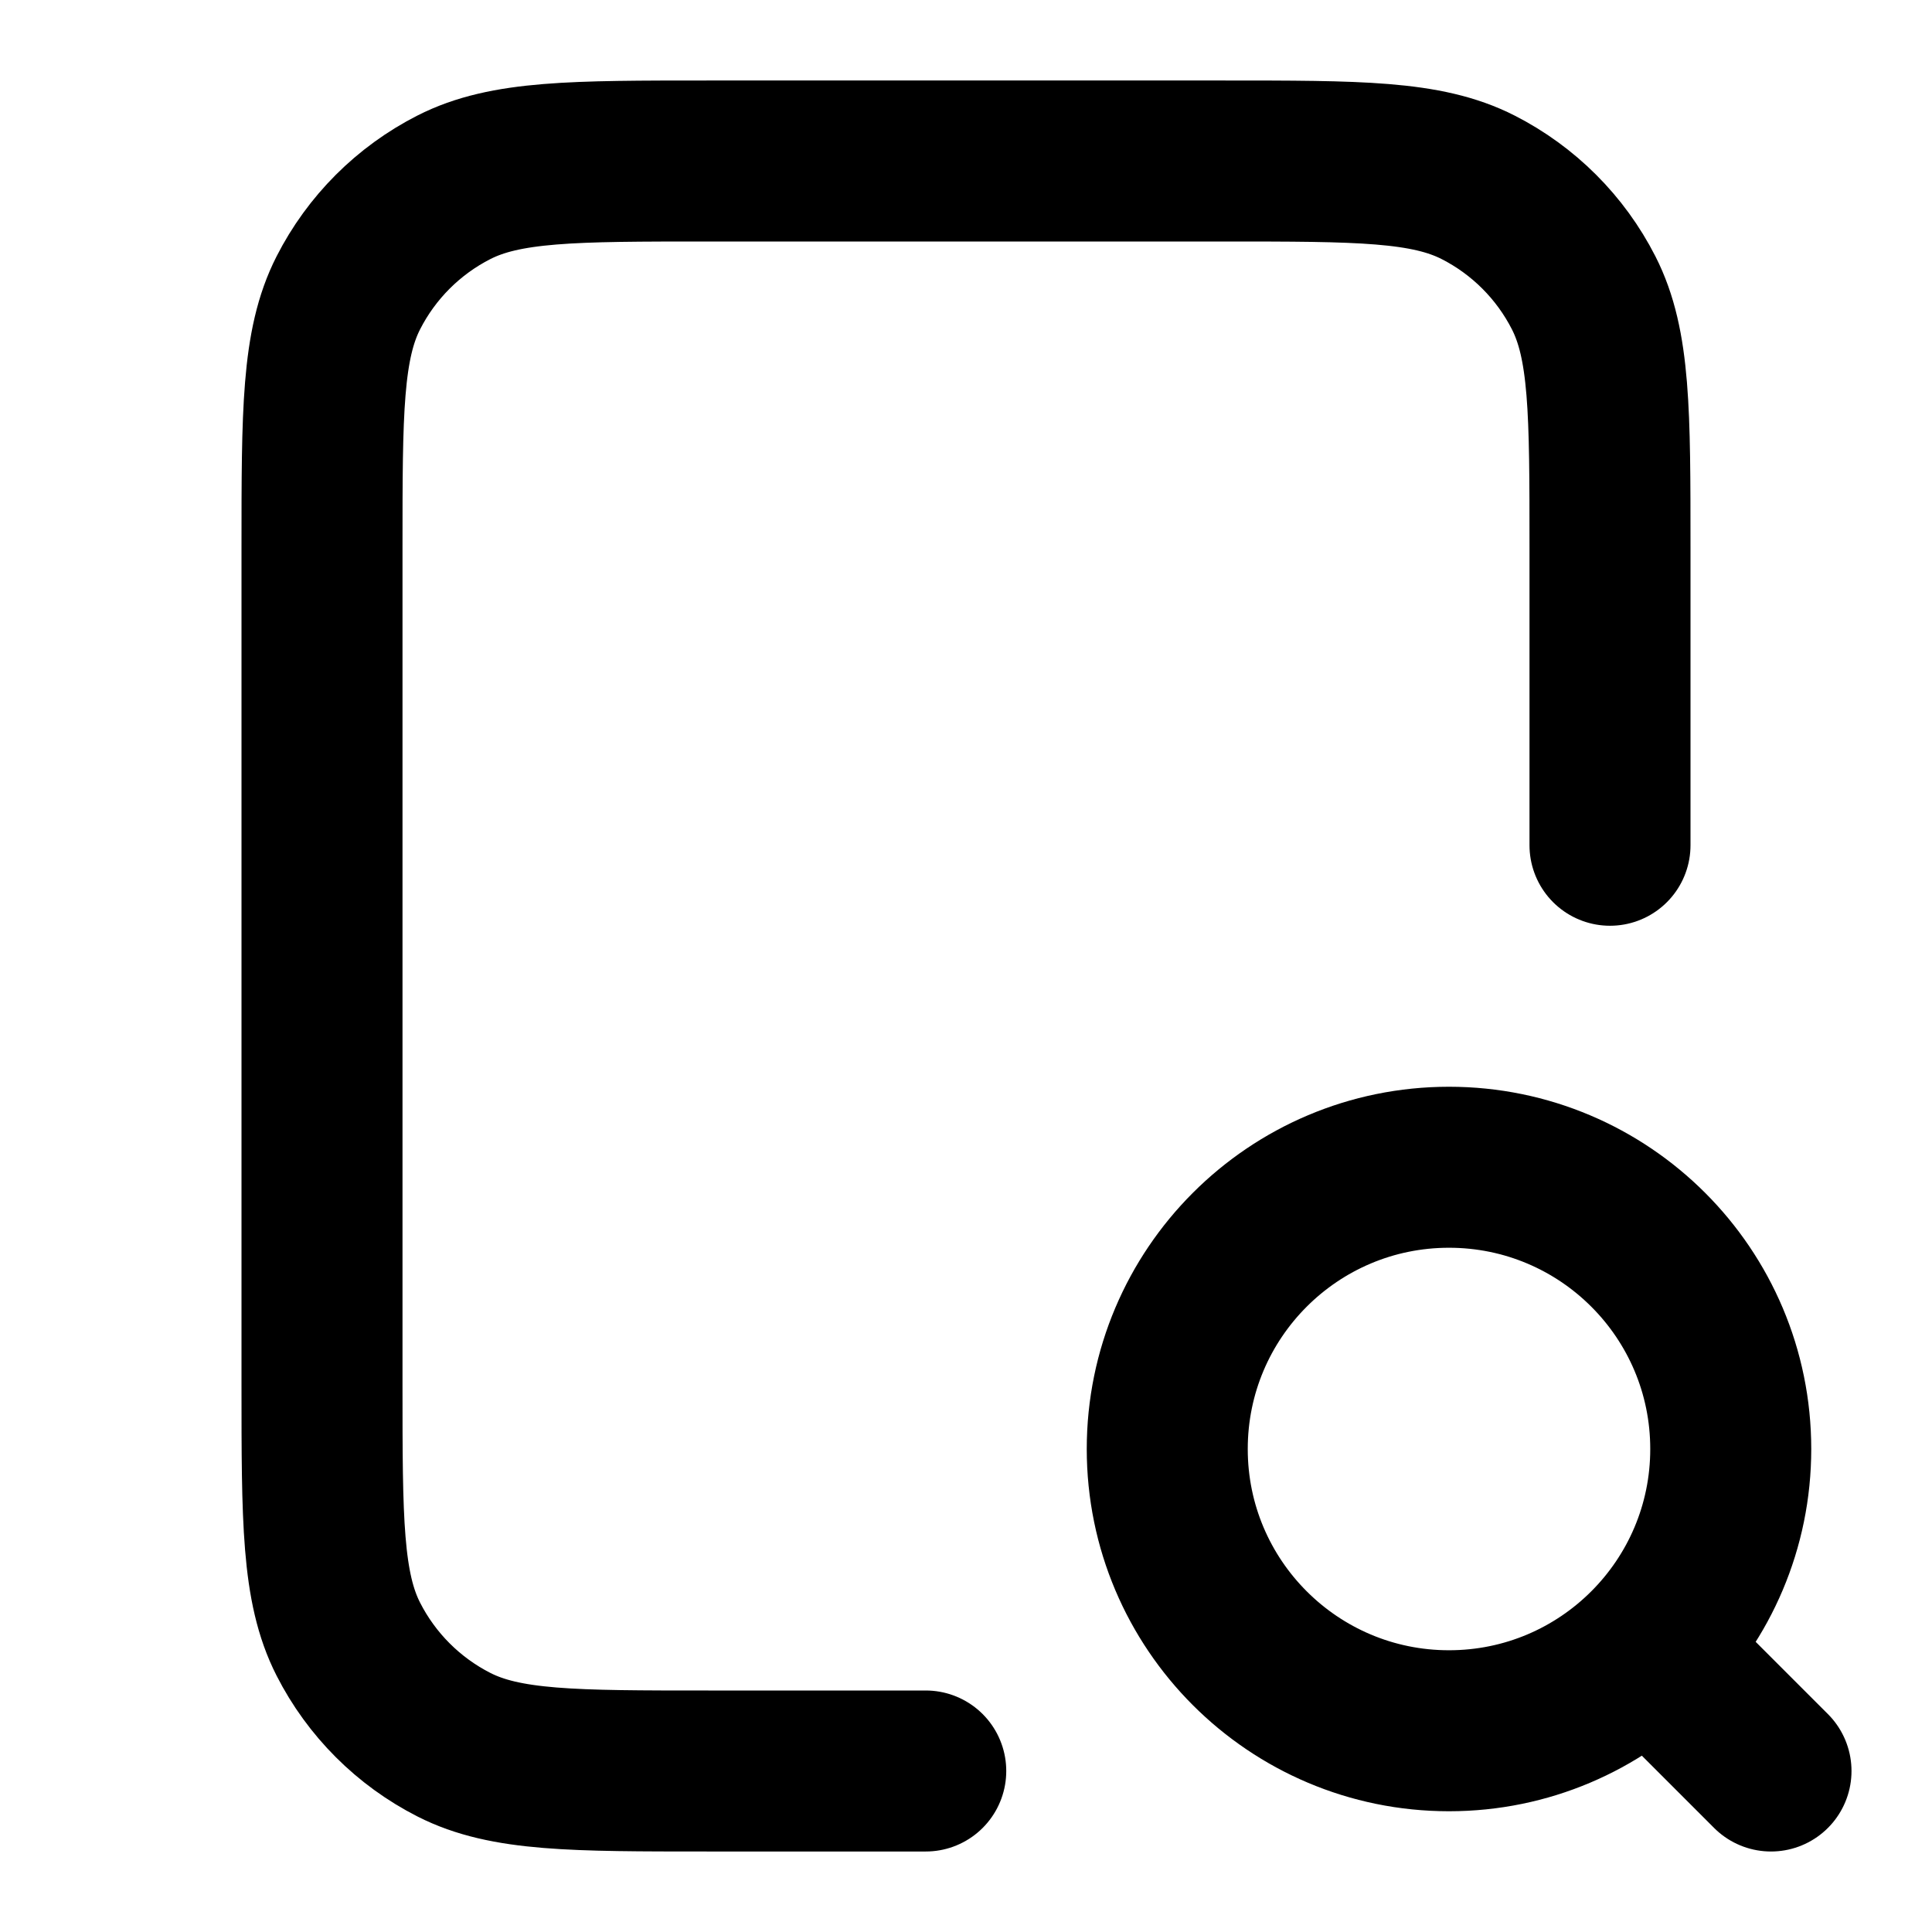
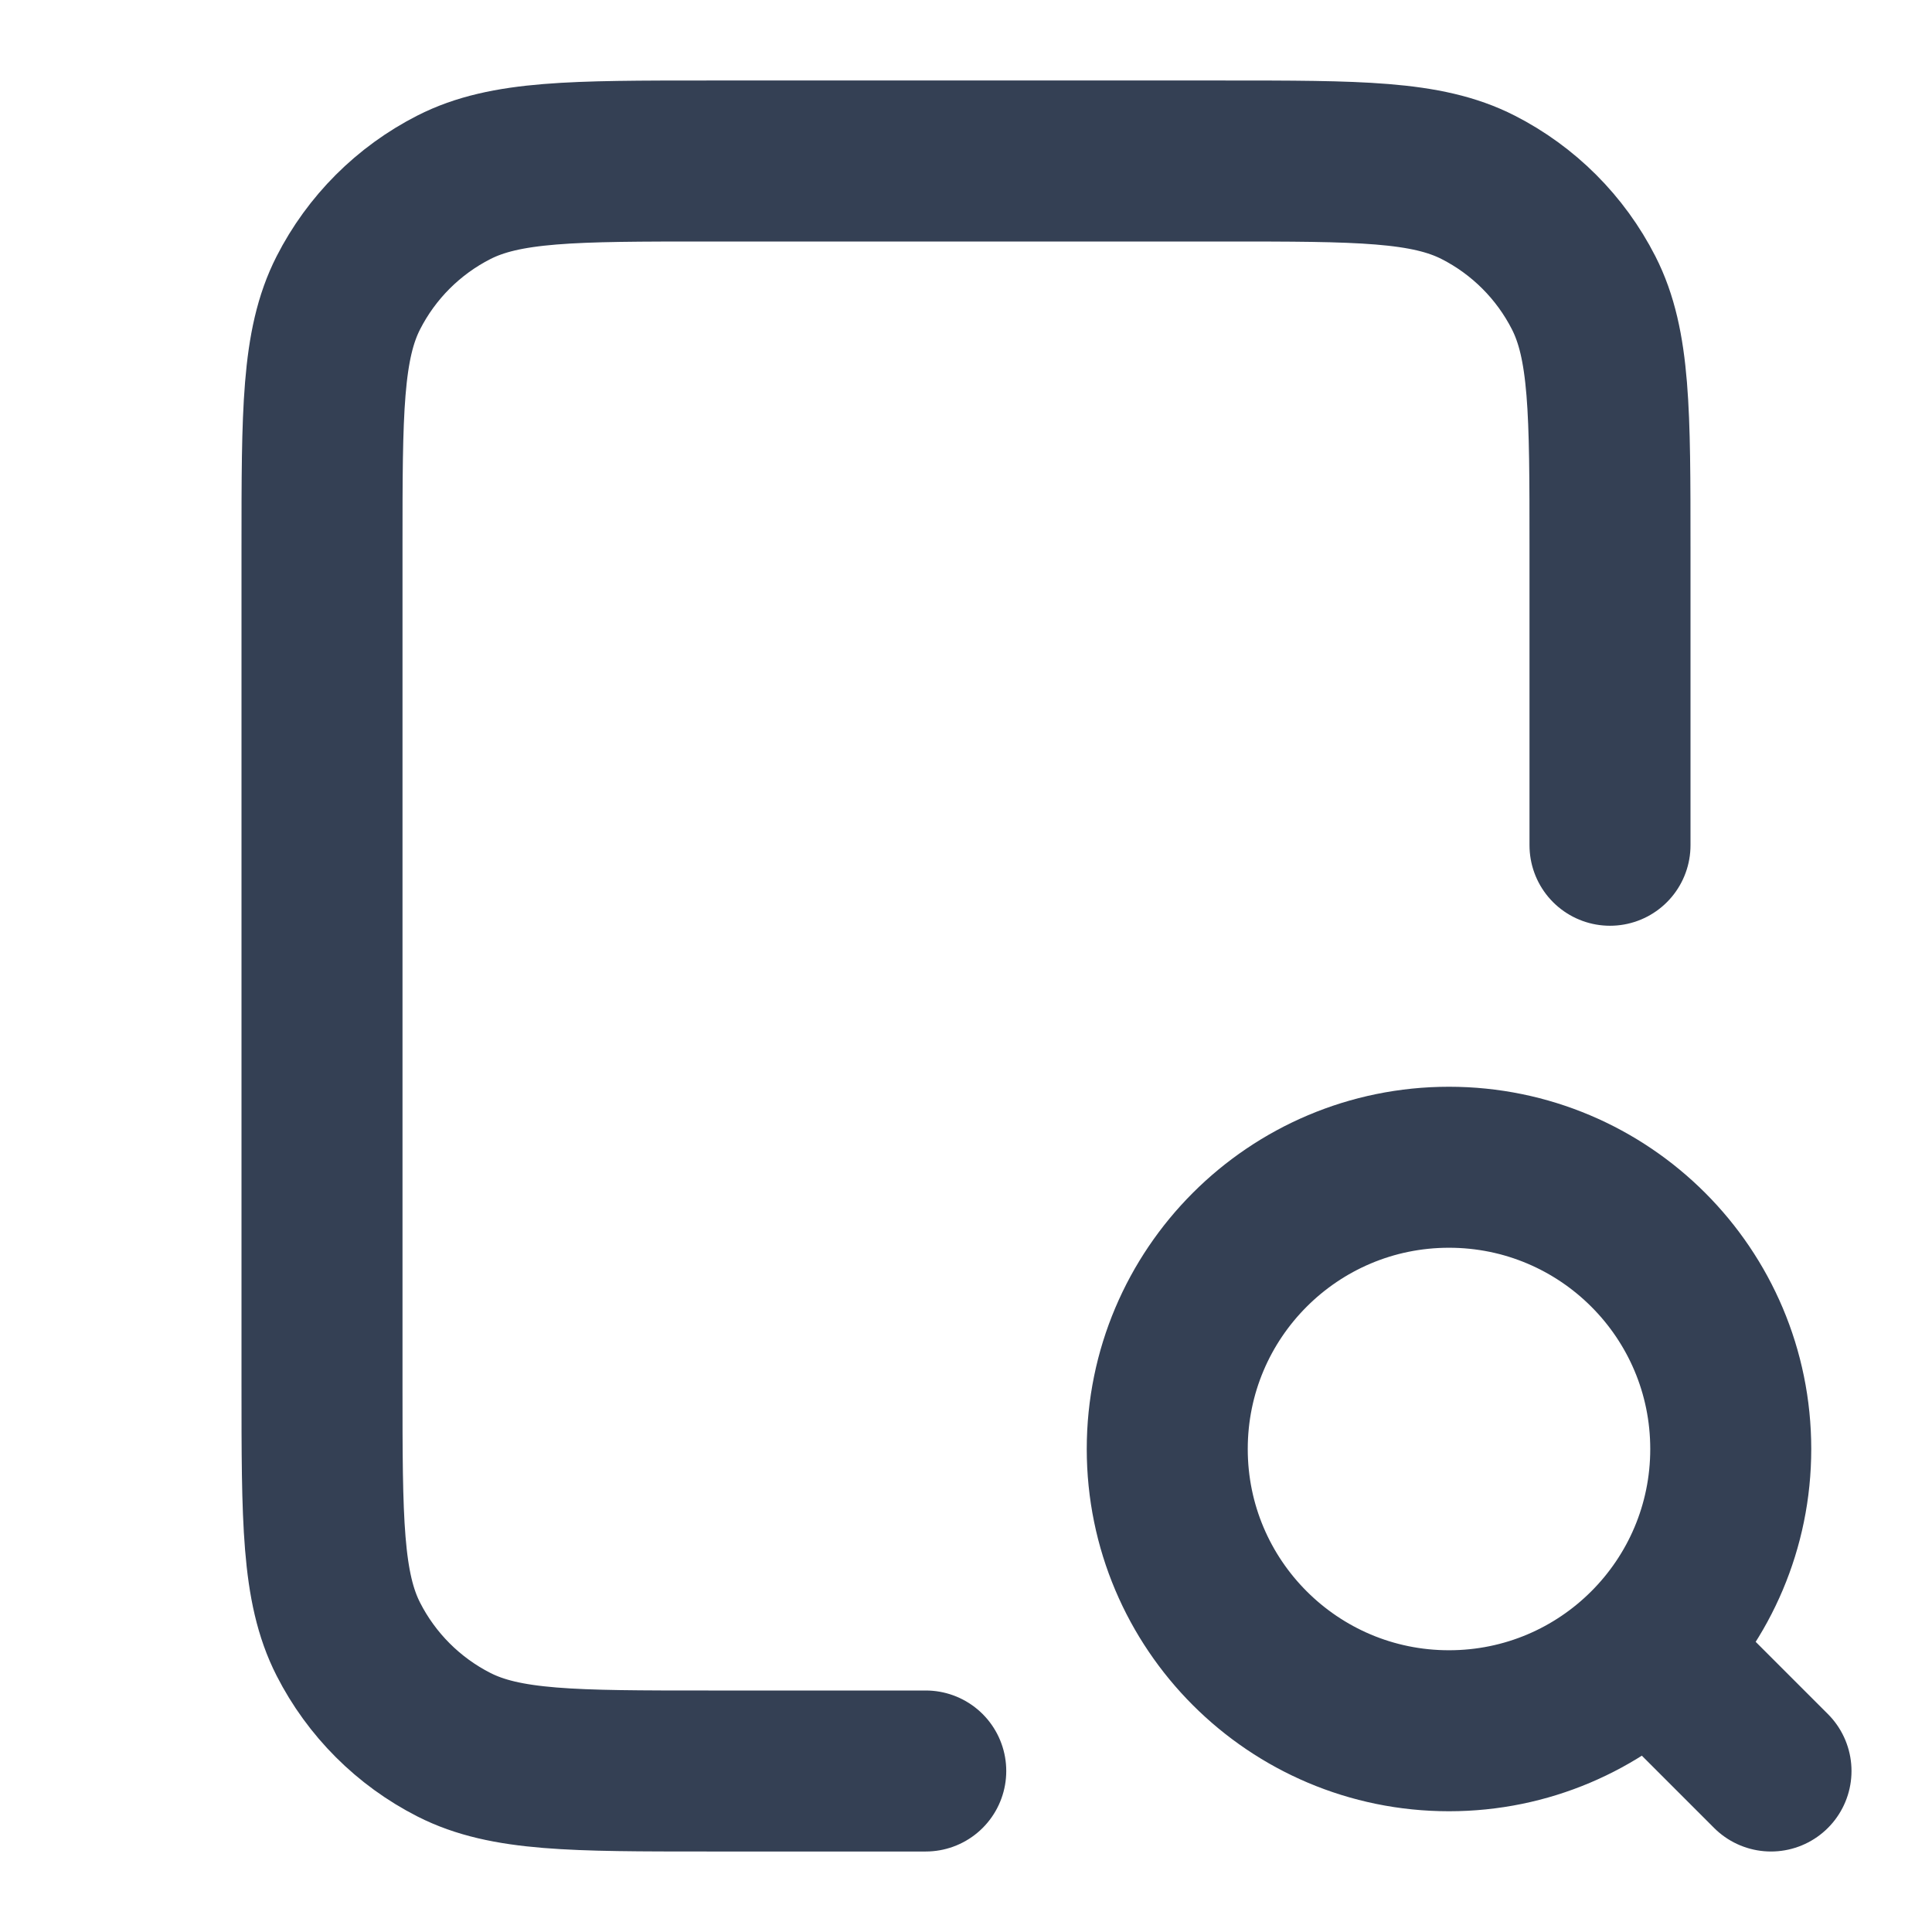
- <svg xmlns="http://www.w3.org/2000/svg" viewBox="0 0 24 24" fill="none" stroke="currentColor" stroke-width="2" stroke-linecap="round" stroke-linejoin="round">
-   <path d="M20 10.5V6.8c0-1.68 0-2.52-.327-3.162a3 3 0 0 0-1.311-1.311C17.72 2 16.88 2 15.2 2H8.8c-1.68 0-2.52 0-3.162.327a3 3 0 0 0-1.311 1.311C4 4.28 4 5.12 4 6.8v10.4c0 1.68 0 2.52.327 3.162a3 3 0 0 0 1.311 1.311C6.28 22 7.12 22 8.8 22h2.7M22 22l-1.5-1.5m1-2.5a3.5 3.5 0 1 1-7 0 3.5 3.5 0 0 1 7 0Z" />
+ <svg xmlns="http://www.w3.org/2000/svg" width="24" height="24" viewBox="0 0 24 24" fill="none">
+   <path stroke="#344054" stroke-width="2" stroke-linecap="round" stroke-linejoin="round" d="M20 10.5V6.8c0-1.68 0-2.52-.327-3.162a3 3 0 0 0-1.311-1.311C17.72 2 16.88 2 15.2 2H8.8c-1.68 0-2.52 0-3.162.327a3 3 0 0 0-1.311 1.311C4 4.28 4 5.12 4 6.8v10.4c0 1.68 0 2.52.327 3.162a3 3 0 0 0 1.311 1.311C6.28 22 7.12 22 8.8 22h2.7M22 22l-1.5-1.5m1-2.5a3.5 3.5 0 1 1-7 0 3.5 3.5 0 0 1 7 0Z" />
</svg>
